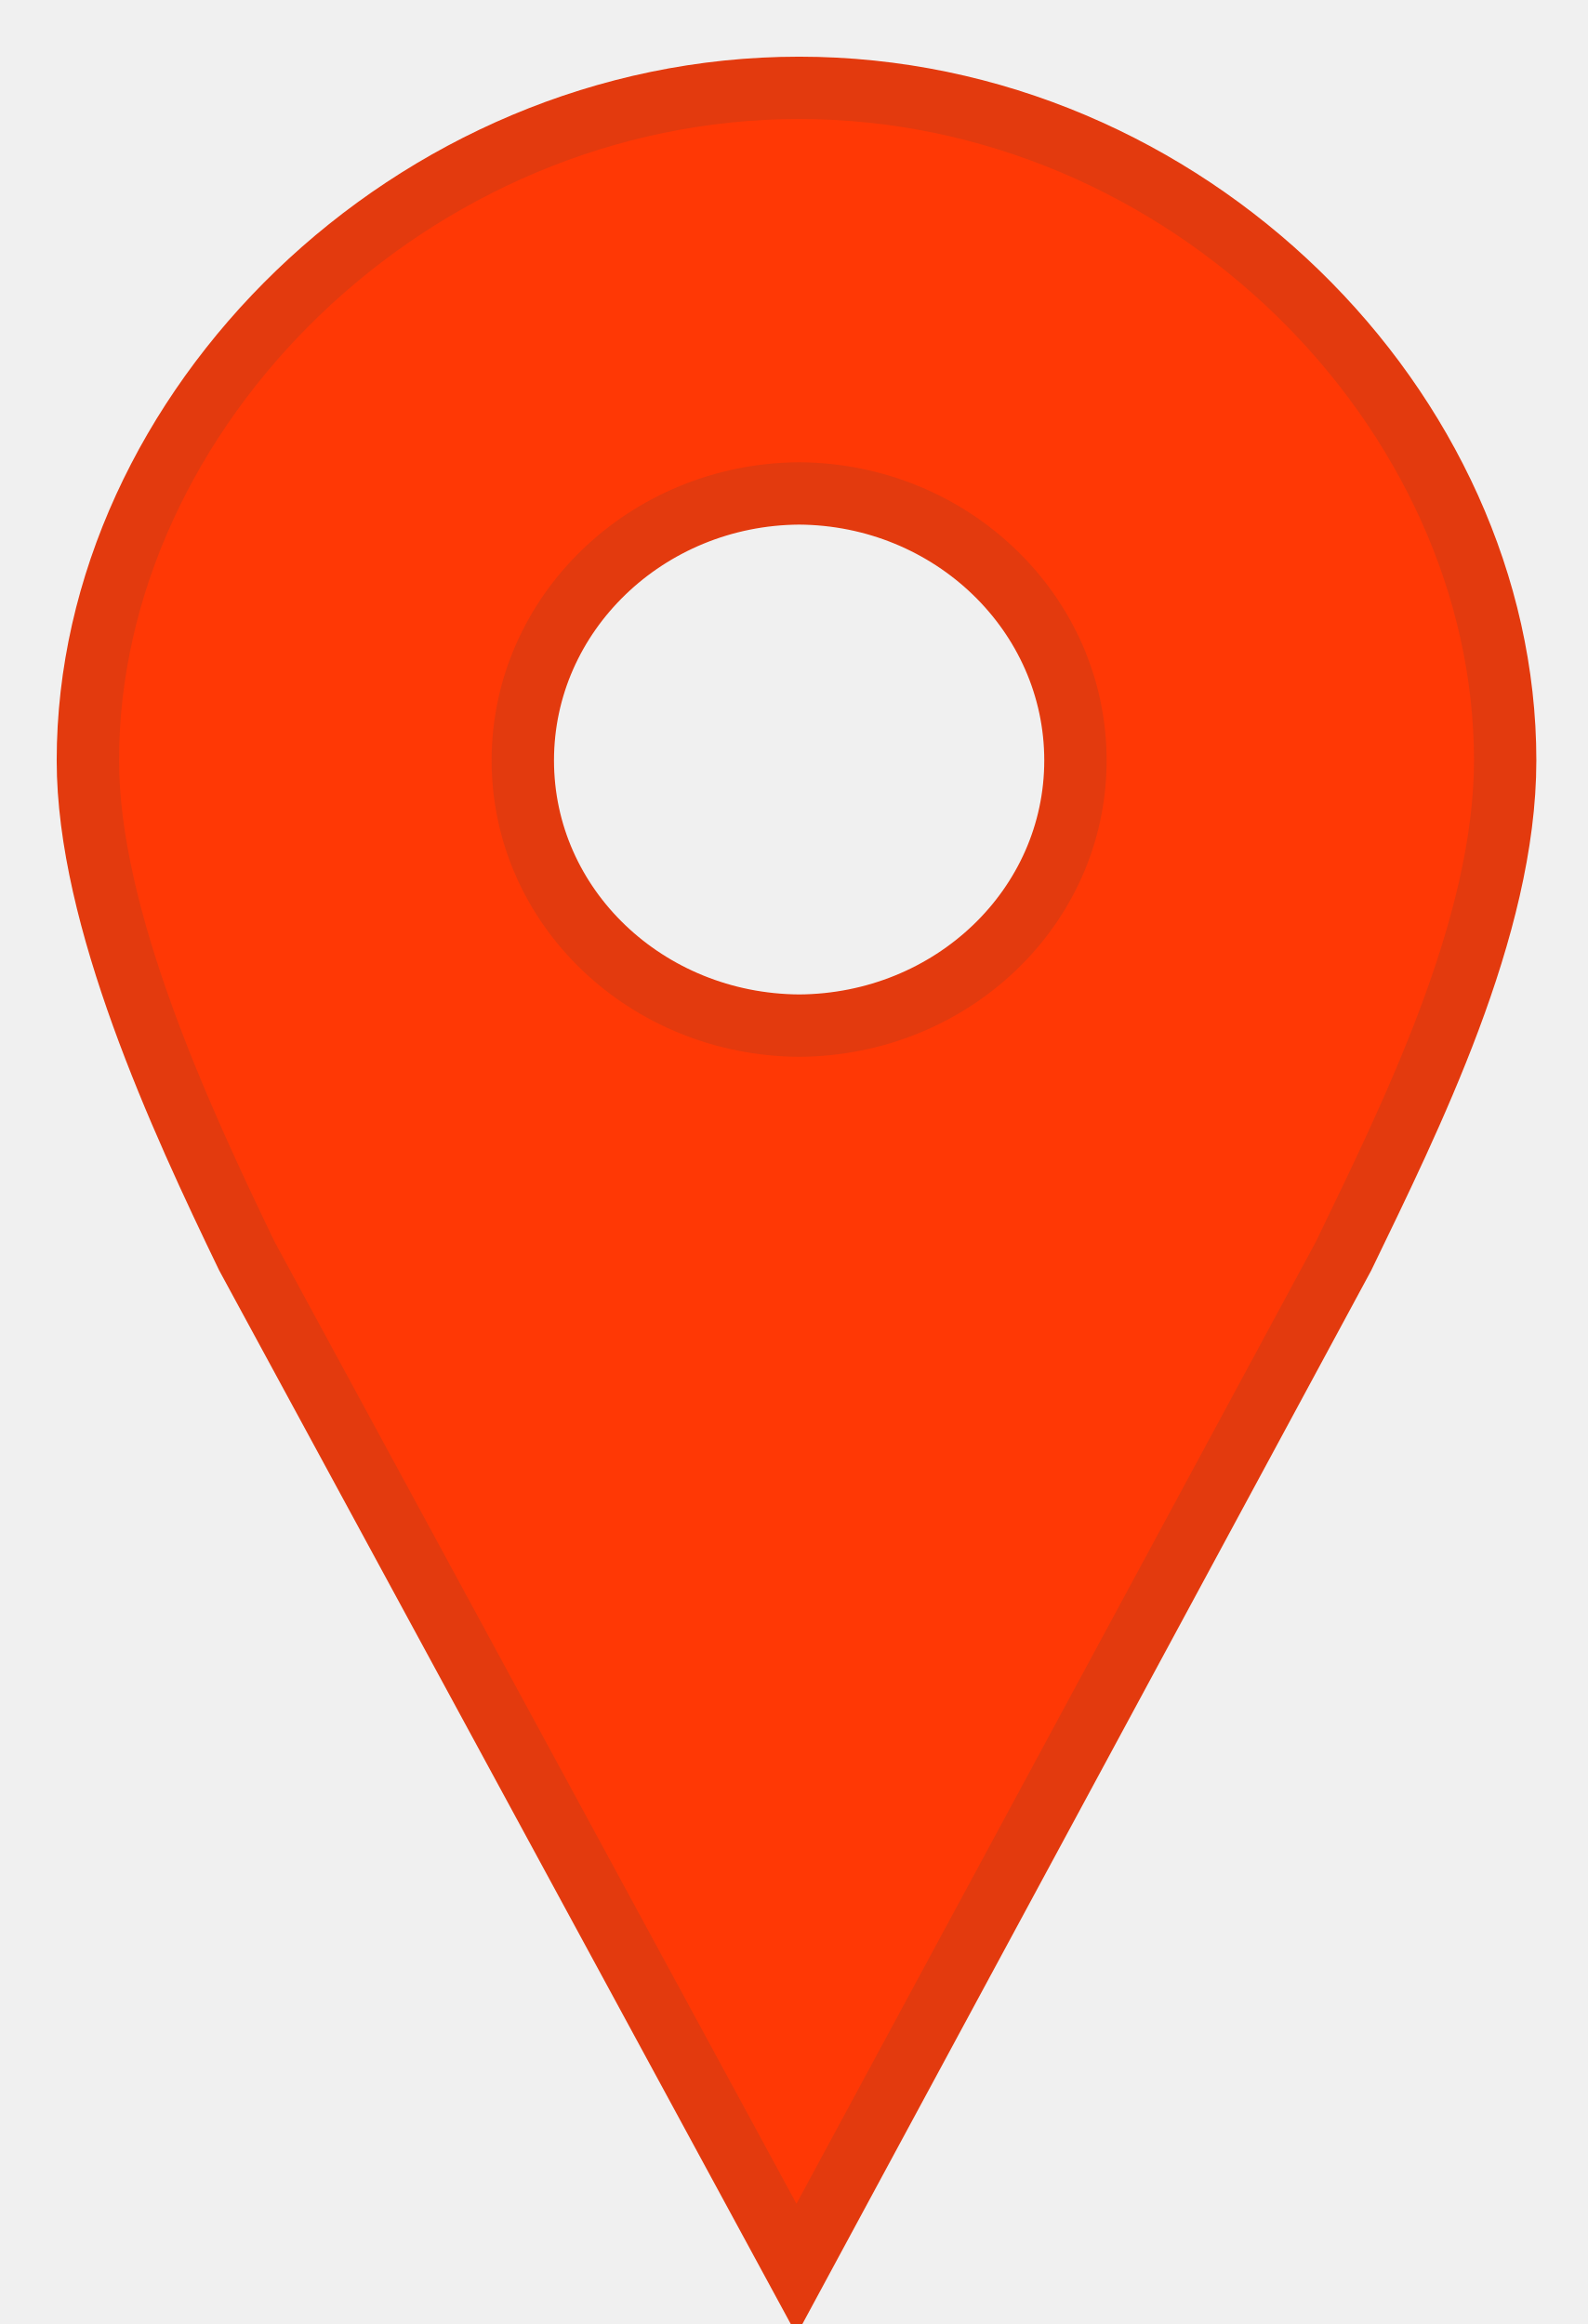
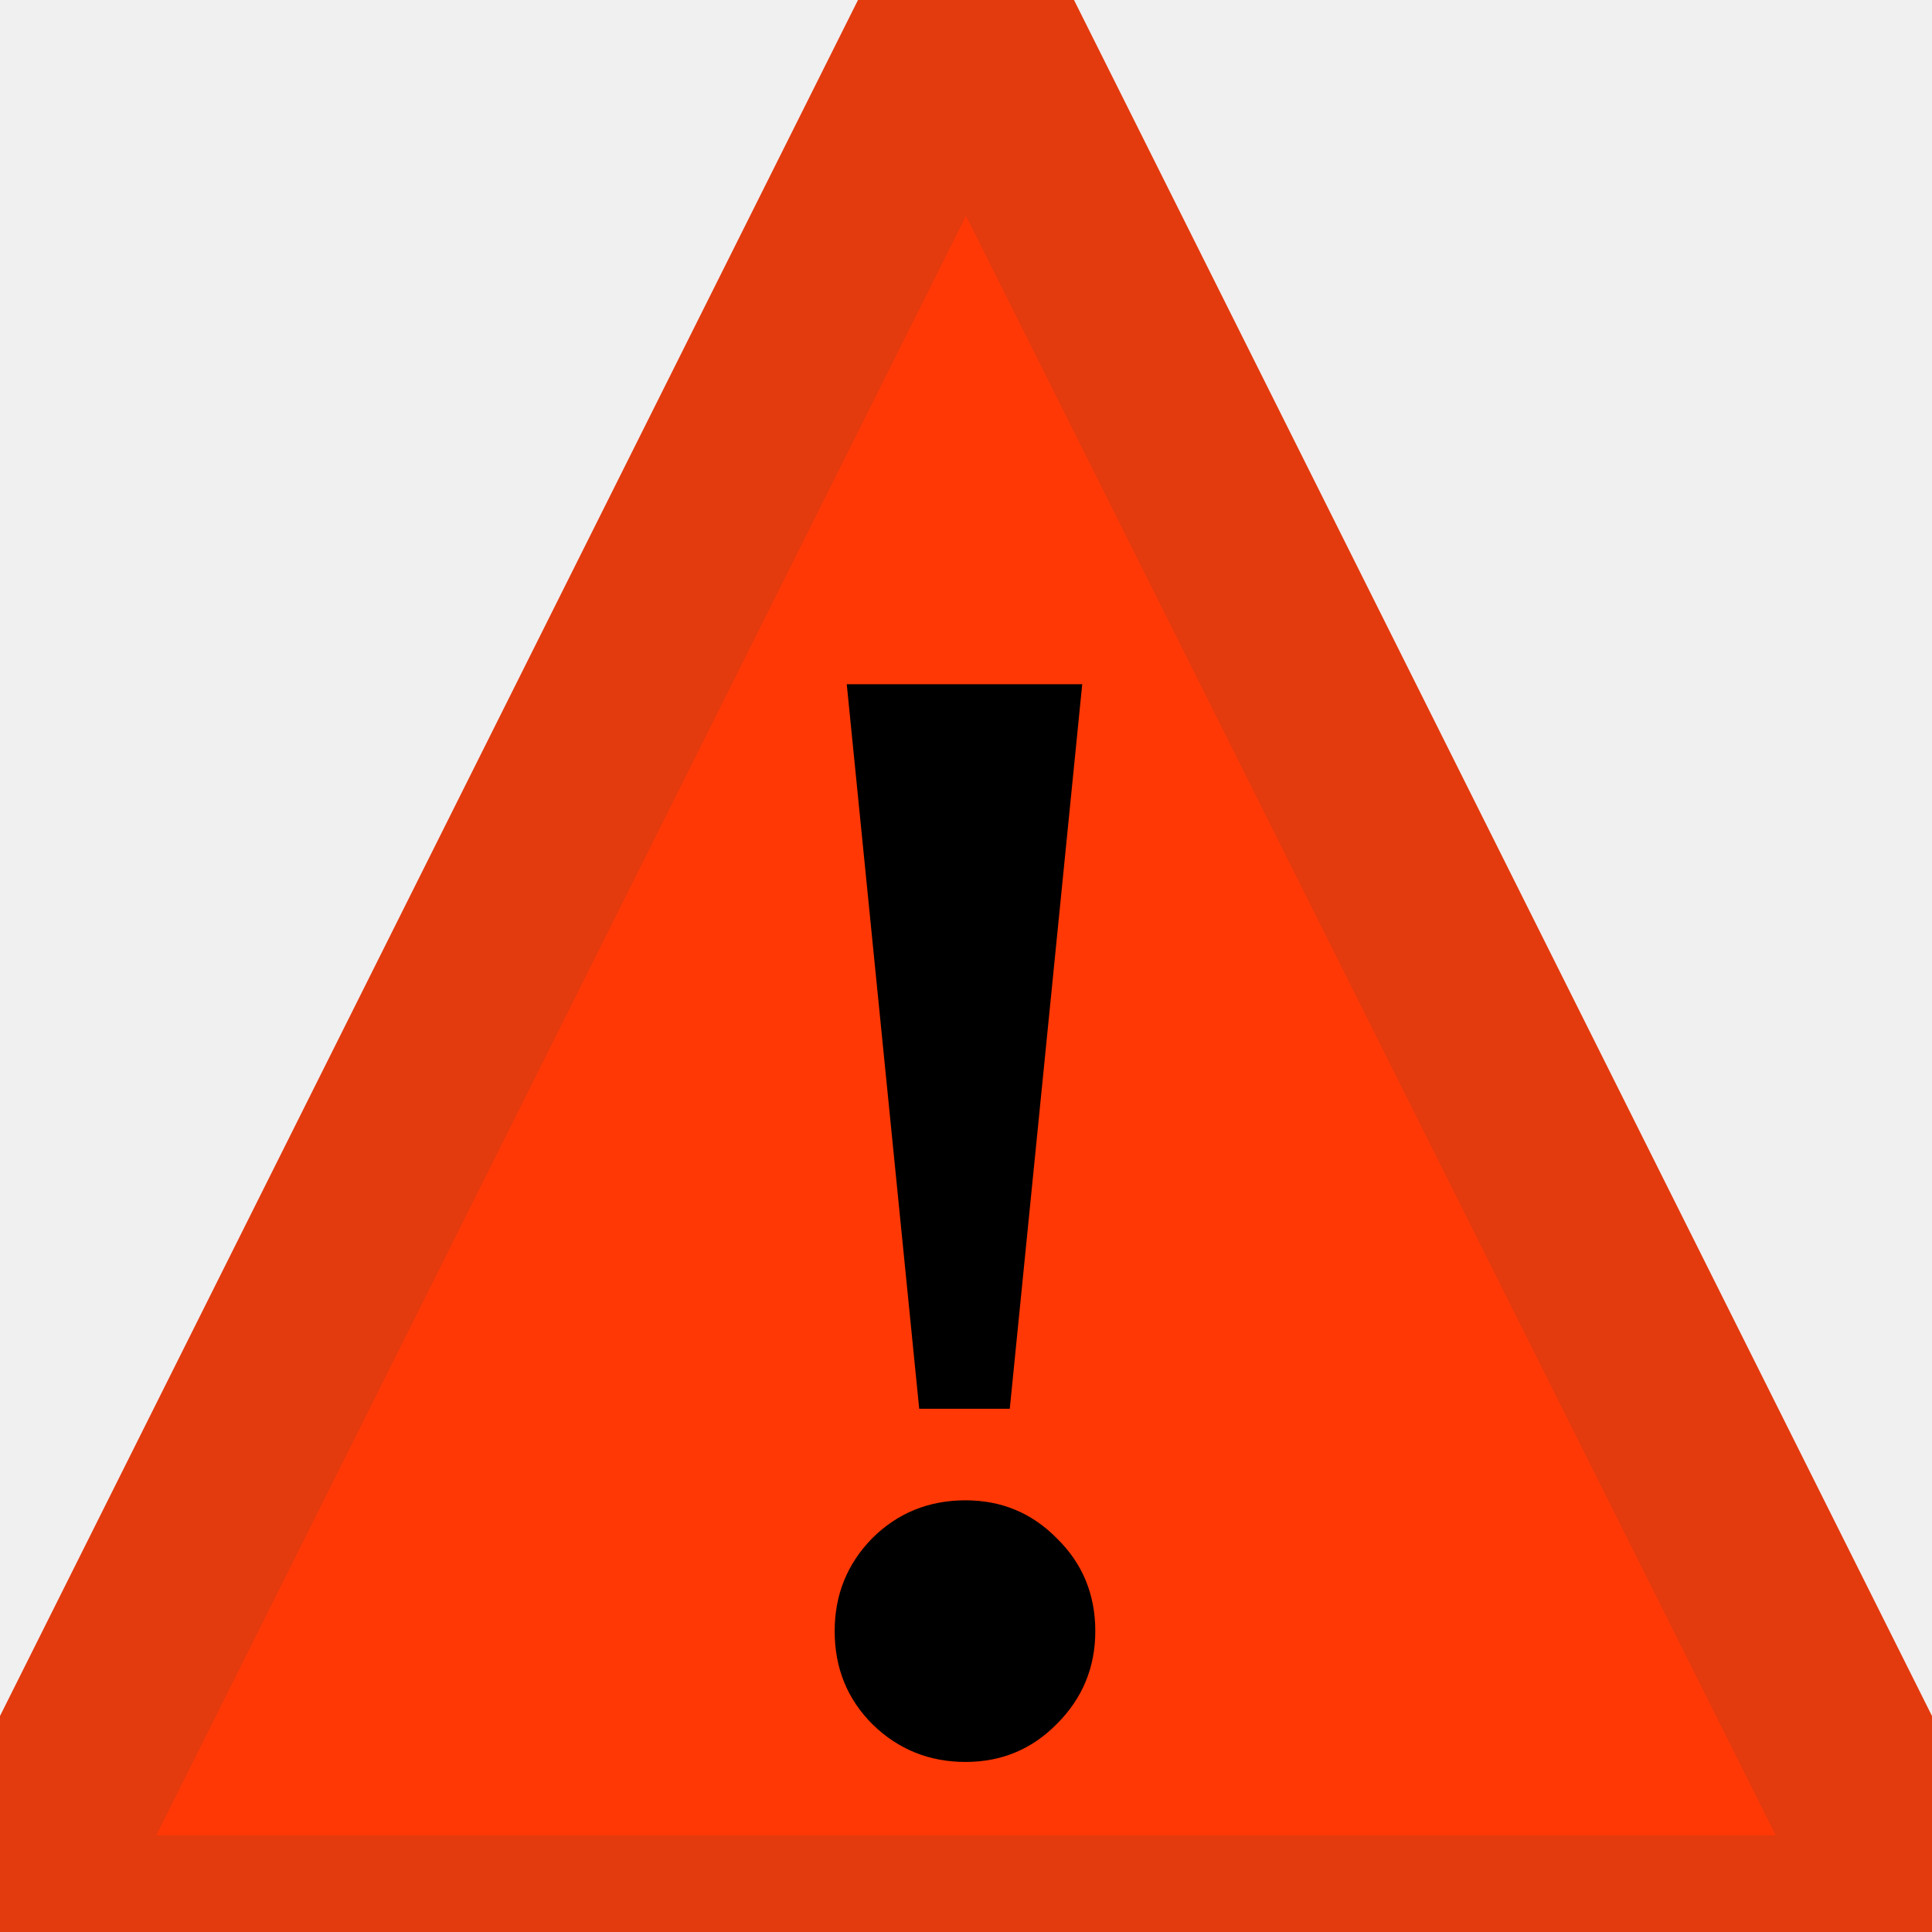
- <svg xmlns="http://www.w3.org/2000/svg" xmlns:xlink="http://www.w3.org/1999/xlink" width="28" height="41">
-   <defs>
-     <linearGradient id="b">
-       <stop stop-color="#E33A0E" offset="0" />
-       <stop stop-color="#E33A0E" offset="1" />
-     </linearGradient>
-     <linearGradient id="a">
-       <stop stop-color="#FF3805" offset="0" />
-       <stop stop-color="#FF3805" offset="1" />
-     </linearGradient>
-     <linearGradient y2="-0.005" x2="0.498" y1="0.971" x1="0.498" id="c" xlink:href="#a" />
-     <linearGradient y2="-0.005" x2="0.416" y1="0.49" x1="0.416" id="d" xlink:href="#b" />
-   </defs>
-   <g>
-     <rect id="svg_1" fill="#fff" width="12.625" height="14.5" x="411.279" y="508.575" />
-     <path stroke="url(#d)" id="svg_2" stroke-linecap="round" stroke-width="1.1" fill="url(#c)" d="m14.096,1.55c-6.847,0 -12.546,5.691 -12.546,11.866c0,2.778 1.629,6.308 2.806,8.746l9.694,17.872l9.648,-17.872c1.177,-2.438 2.852,-5.791 2.852,-8.746c0,-6.175 -5.607,-11.866 -12.454,-11.866zm0,7.155c2.692,0.017 4.874,2.122 4.874,4.71s-2.182,4.663 -4.874,4.679c-2.692,-0.017 -4.874,-2.09 -4.874,-4.679c0,-2.588 2.182,-4.693 4.874,-4.71z" />
-     <path id="svg_3" fill="none" stroke-opacity="0.122" stroke-linecap="round" stroke-width="1.1" stroke="#fff" d="m347.488,453.719c-5.944,0 -10.938,5.219 -10.938,10.75c0,2.359 1.443,5.832 2.563,8.25l0.031,0.031l8.313,15.969l8.25,-15.969l0.031,-0.031c1.135,-2.448 2.625,-5.706 2.625,-8.25c0,-5.538 -4.931,-10.75 -10.875,-10.75zm0,4.969c3.168,0.021 5.781,2.601 5.781,5.781c0,3.18 -2.613,5.761 -5.781,5.781c-3.168,-0.02 -5.75,-2.61 -5.75,-5.781c0,-3.172 2.582,-5.761 5.75,-5.781z" />
-   </g>
+ <svg xmlns="http://www.w3.org/2000/svg" width="30px" height="30px">
+   <polygon fill="#FF3805" stroke="#E33A0E" stroke-width="3px" points="15,0 30,30 0,30" />
+   <text x="50%" y="90%" text-anchor="middle" font-weight="bold" font-size="25px" fill="black">!</text>
</svg>
